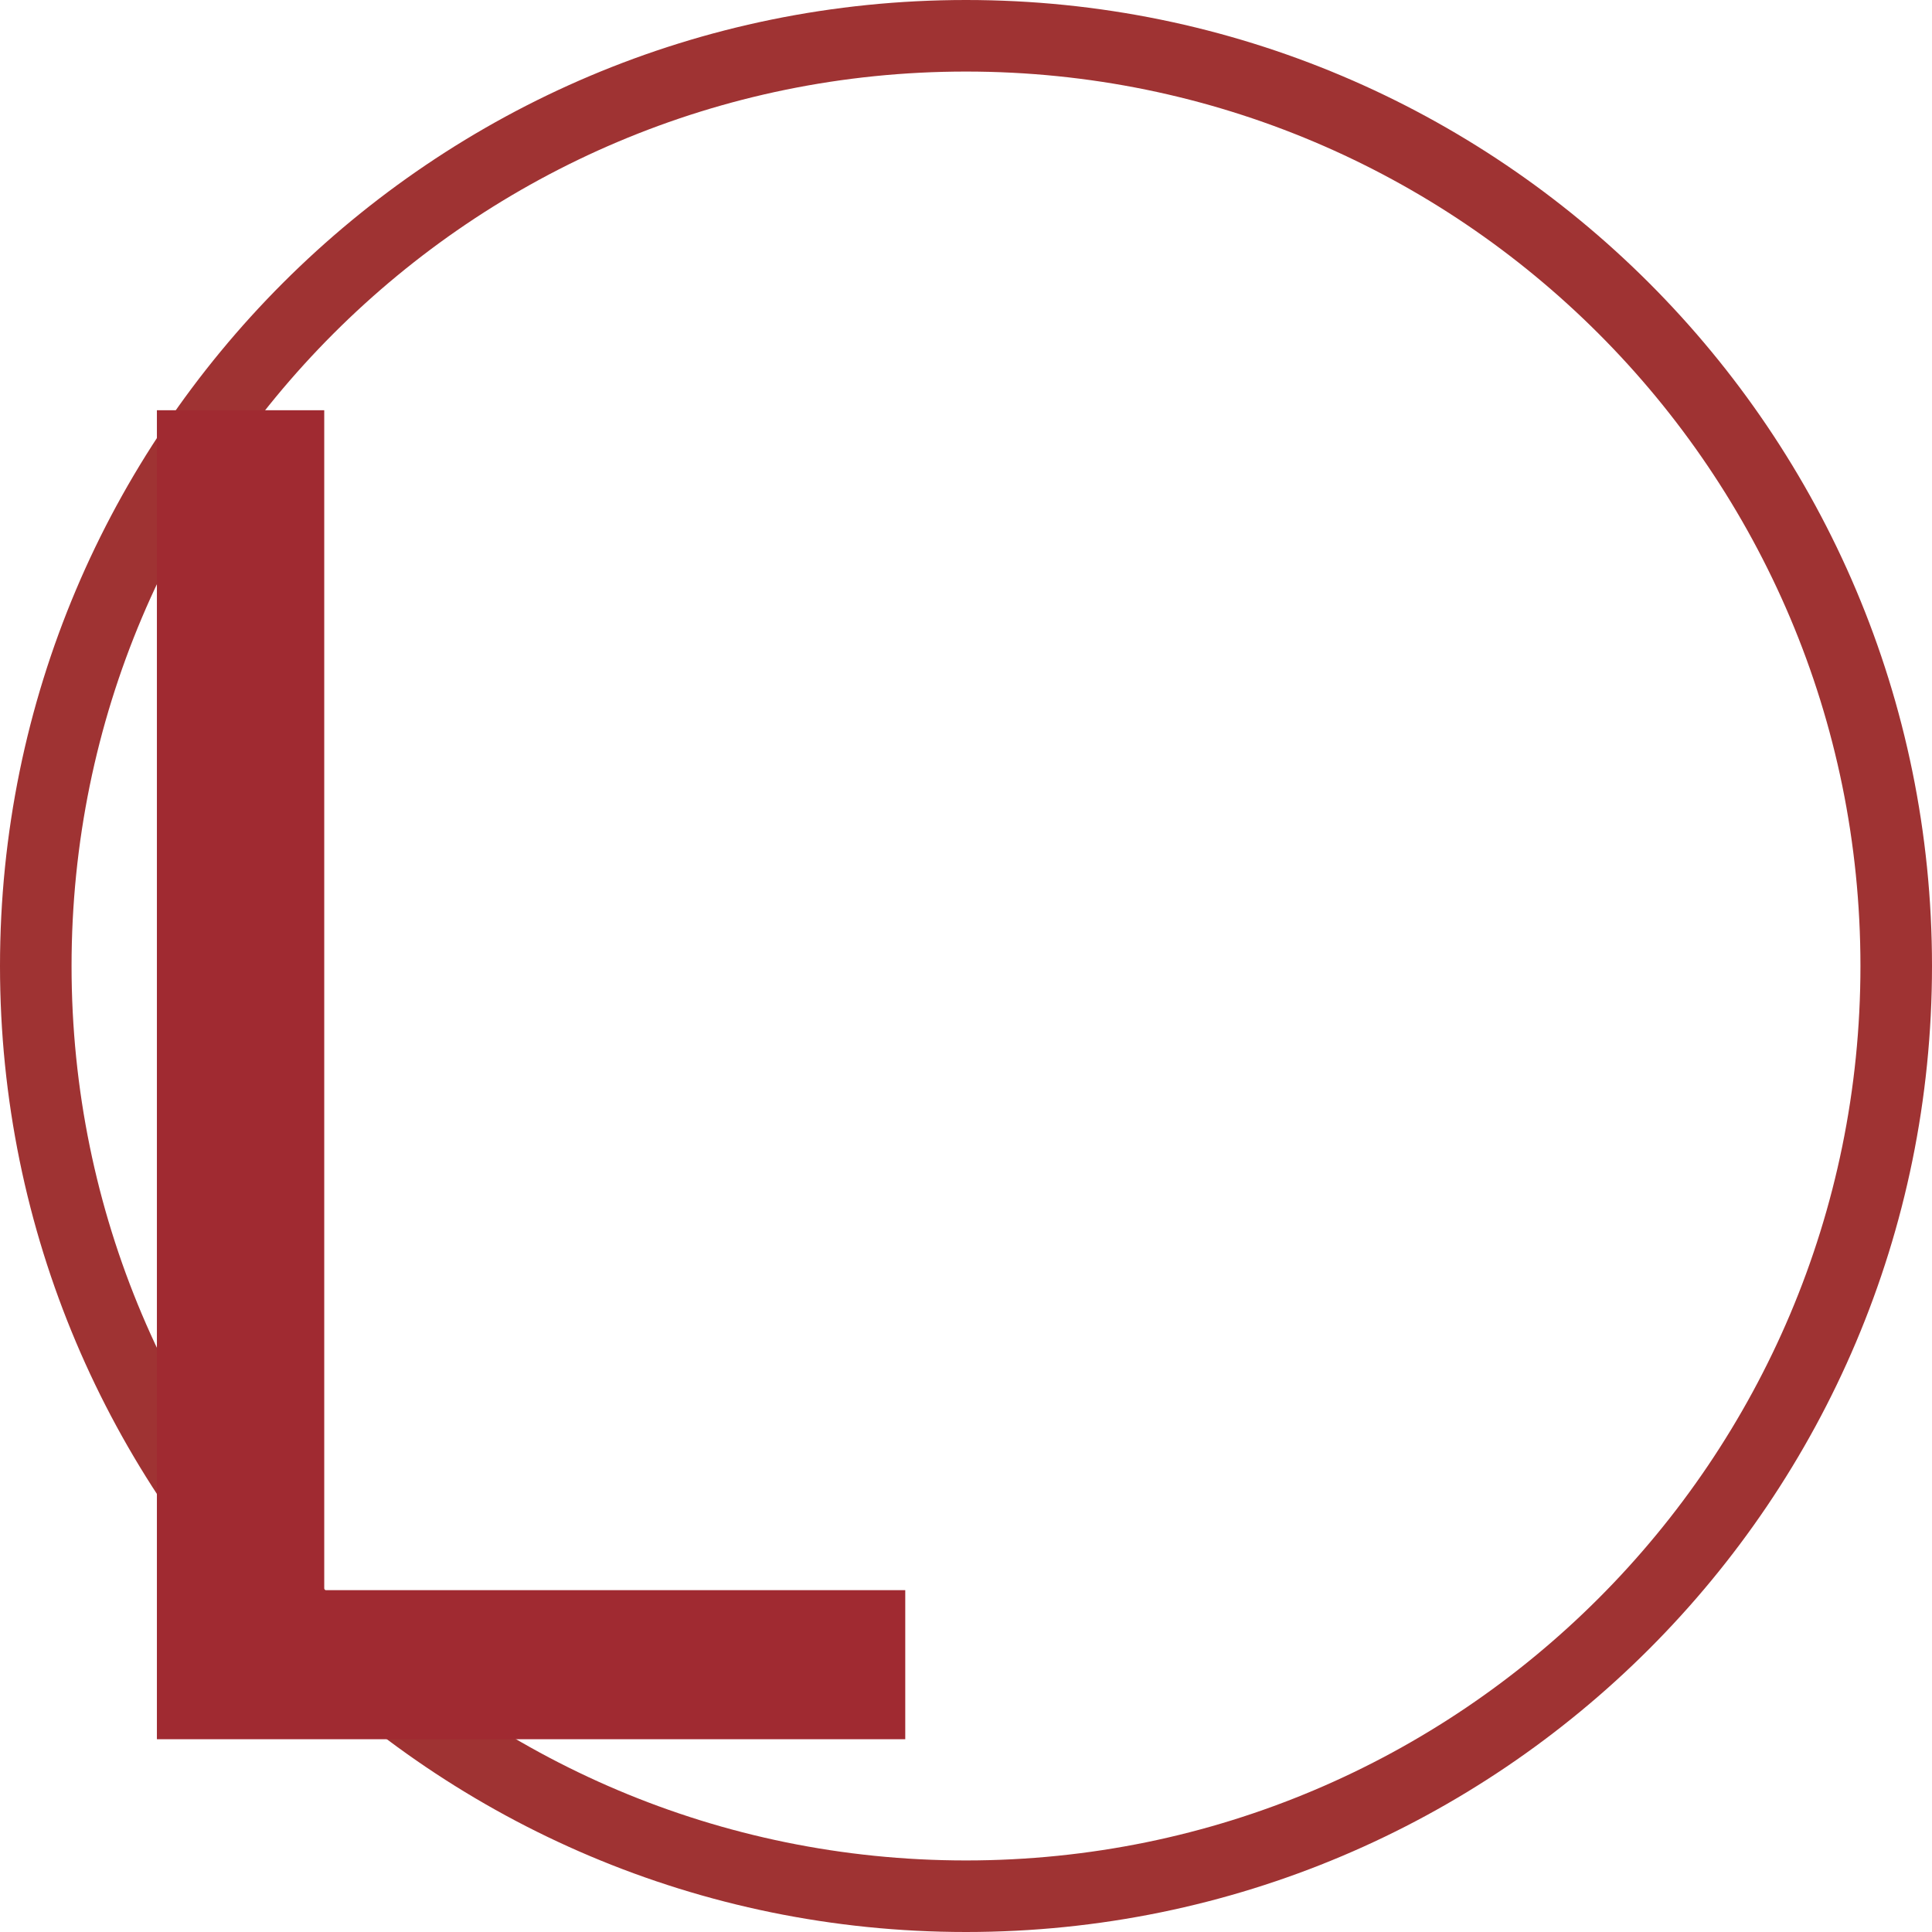
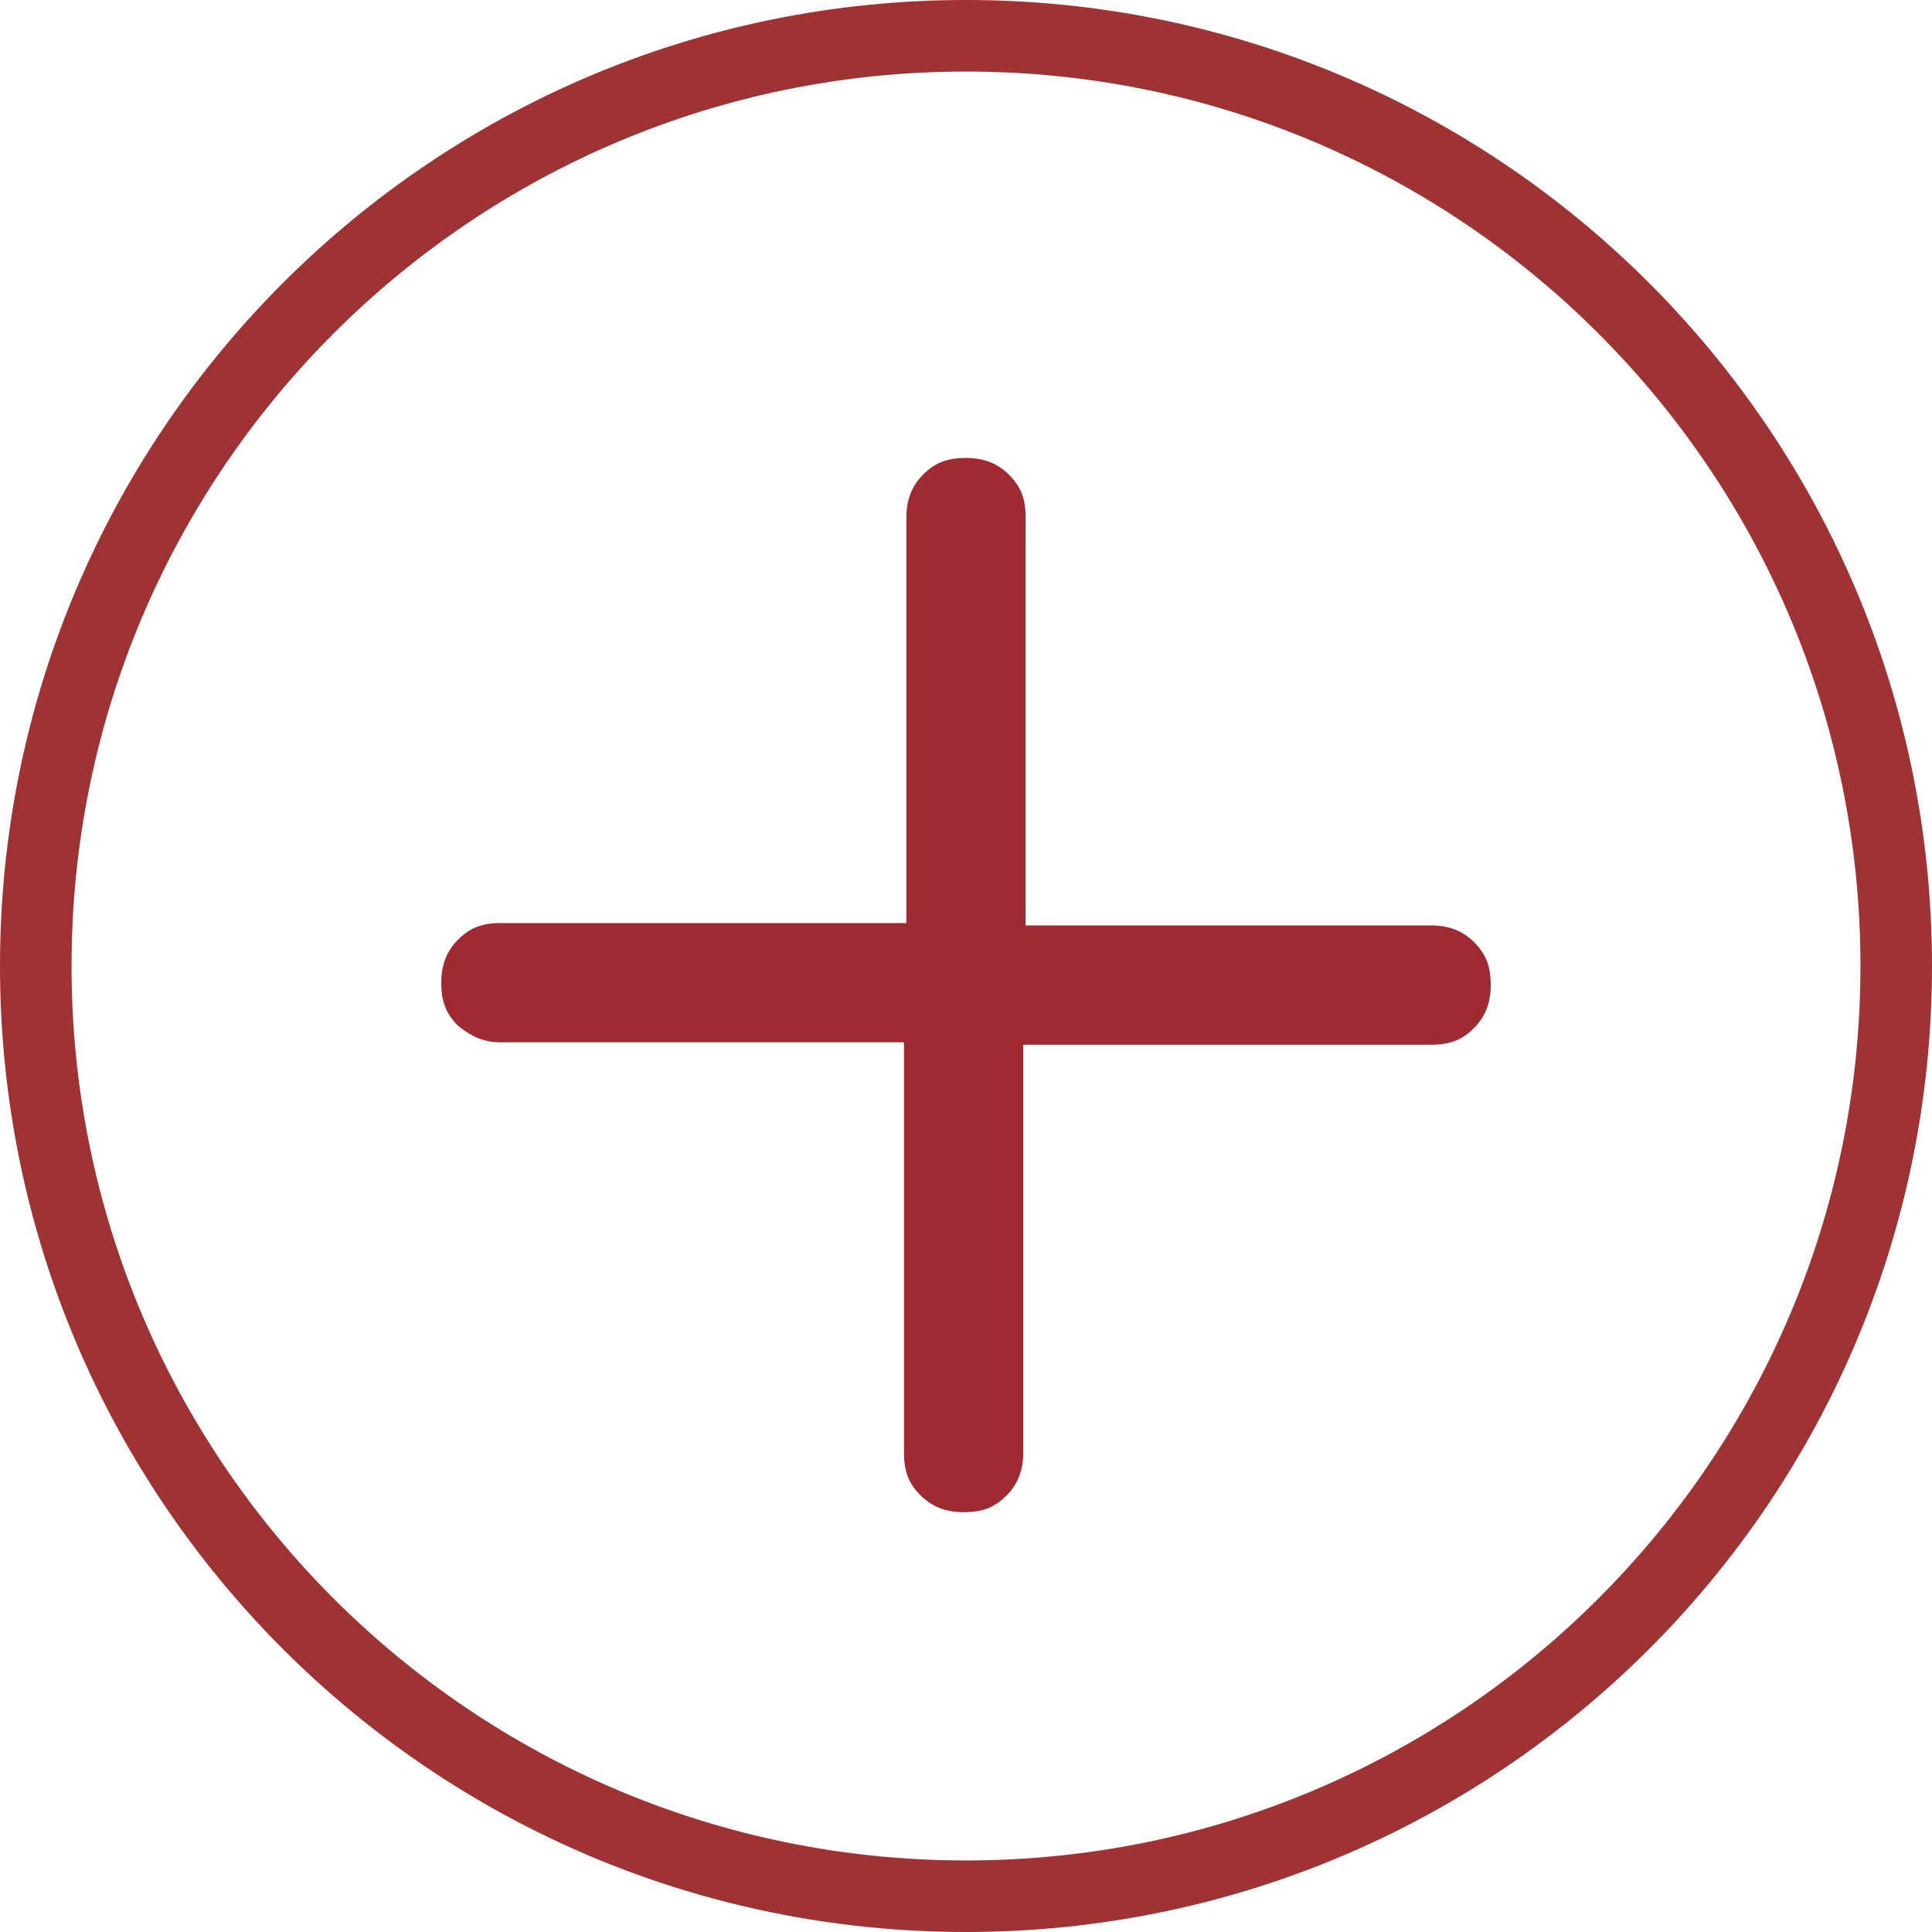
<svg xmlns="http://www.w3.org/2000/svg" version="1.1" id="Layer_1" x="0px" y="0px" viewBox="0 0 81 81" style="enable-background:new 0 0 81 81;" xml:space="preserve">
  <style type="text/css">
	.st0{fill:none;stroke:#9F3333;stroke-width:3;}
- 	.st1{fill:#A02A31;}
- 	.st2{font-family:'ElegantIcons';}
- 	.st3{font-size:78.045px;}
+ 	.st1{enable-background:new    ;}
+ 	.st2{fill:#A02A31;}
+ 	.st3{display:none;enable-background:new    ;}
+ 	.st4{display:inline;fill:#A02A31;}
</style>
  <circle class="st0" cx="40.5" cy="40.5" r="39" />
-   <text id="L" transform="matrix(1 0 0 1 -1 72.918)" class="st1 st2 st3">L</text>
+   <g class="st1">
+     <path class="st2" d="M19.2,43c-0.5-0.5-0.7-1-0.7-1.8c0-0.7,0.2-1.3,0.7-1.8c0.5-0.5,1-0.7,1.8-0.7H38V21.7c0-0.7,0.2-1.3,0.7-1.8   c0.5-0.5,1-0.7,1.8-0.7c0.7,0,1.3,0.2,1.8,0.7c0.5,0.5,0.7,1,0.7,1.8v17.1H60c0.7,0,1.3,0.2,1.8,0.7c0.5,0.5,0.7,1,0.7,1.8   c0,0.7-0.2,1.3-0.7,1.8c-0.5,0.5-1,0.7-1.8,0.7H42.9v17.1c0,0.7-0.2,1.3-0.7,1.8c-0.5,0.5-1,0.7-1.8,0.7c-0.7,0-1.3-0.2-1.8-0.7   c-0.5-0.5-0.7-1-0.7-1.8V43.7H21C20.2,43.7,19.7,43.4,19.2,43z" />
+   </g>
+   <g class="st3">
+     <path class="st4" d="M18.9,43c-0.5-0.5-0.7-1-0.7-1.8c0-0.7,0.2-1.3,0.7-1.8c0.5-0.5,1-0.7,1.8-0.7h39c0.7,0,1.3,0.2,1.8,0.7   c0.5,0.5,0.7,1,0.7,1.8c0,0.7-0.2,1.3-0.7,1.8c-0.5,0.5-1,0.7-1.8,0.7h-39C20,43.7,19.4,43.4,18.9,43z" />
+   </g>
</svg>
